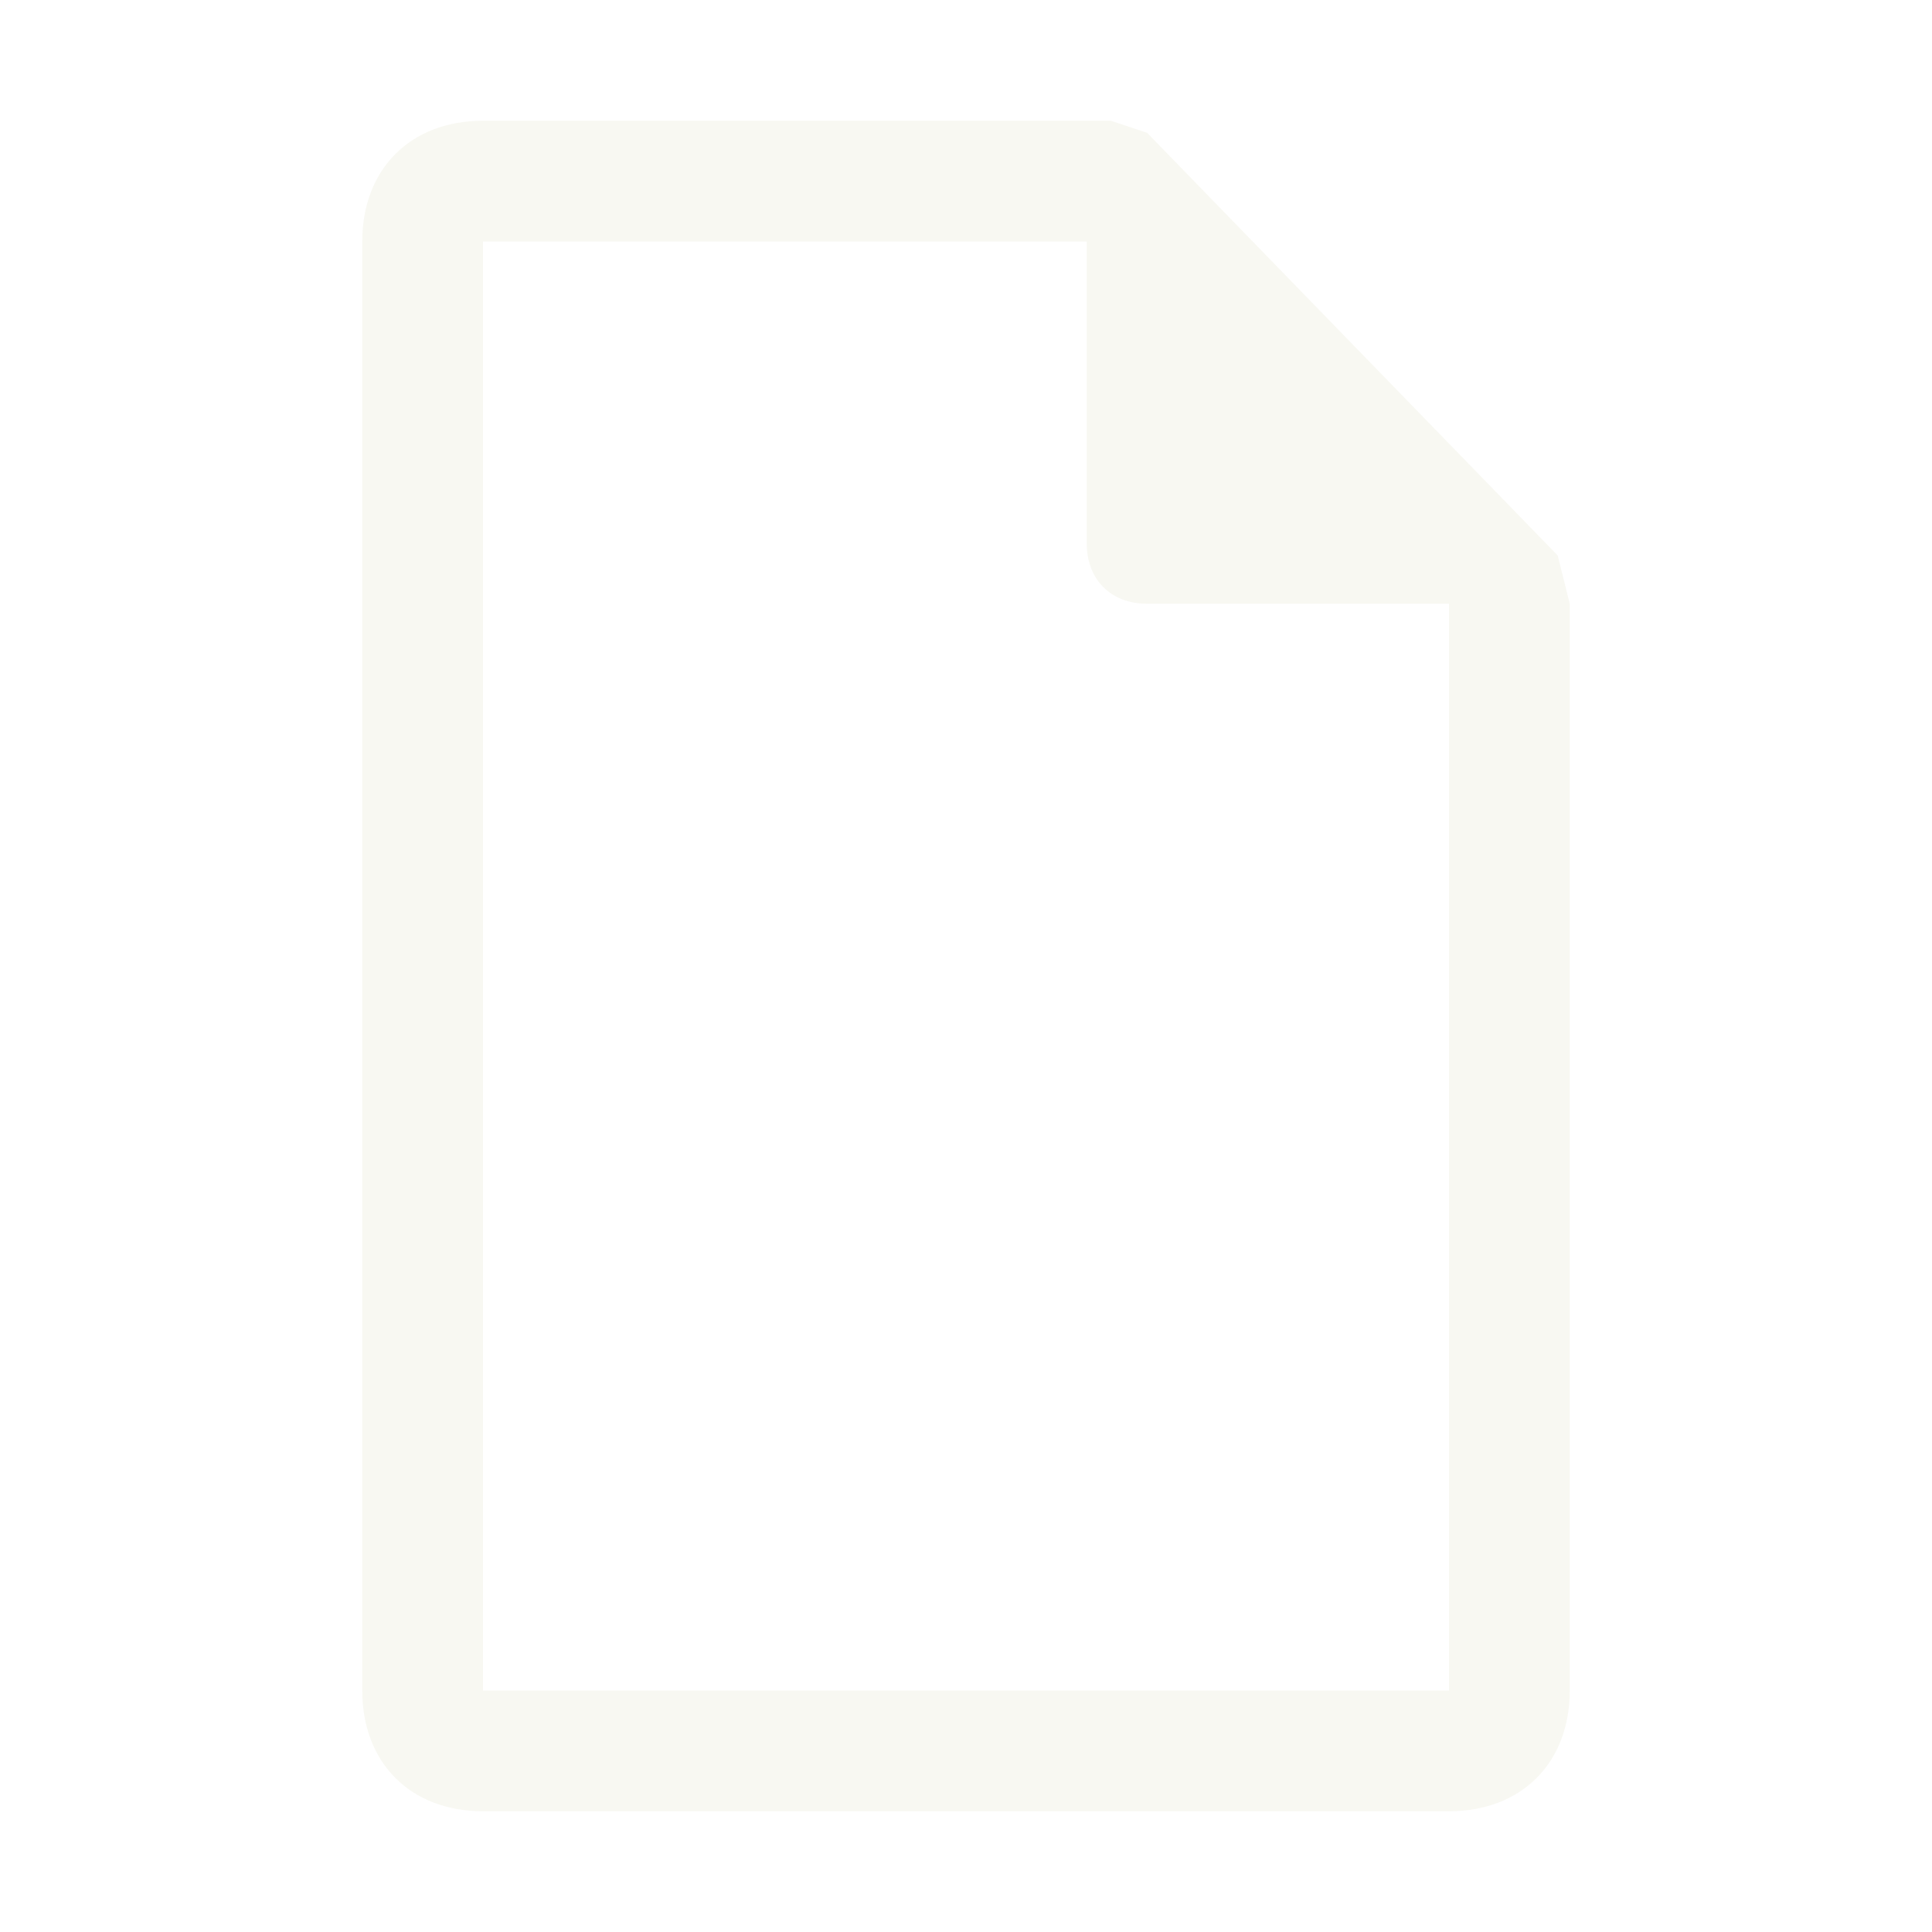
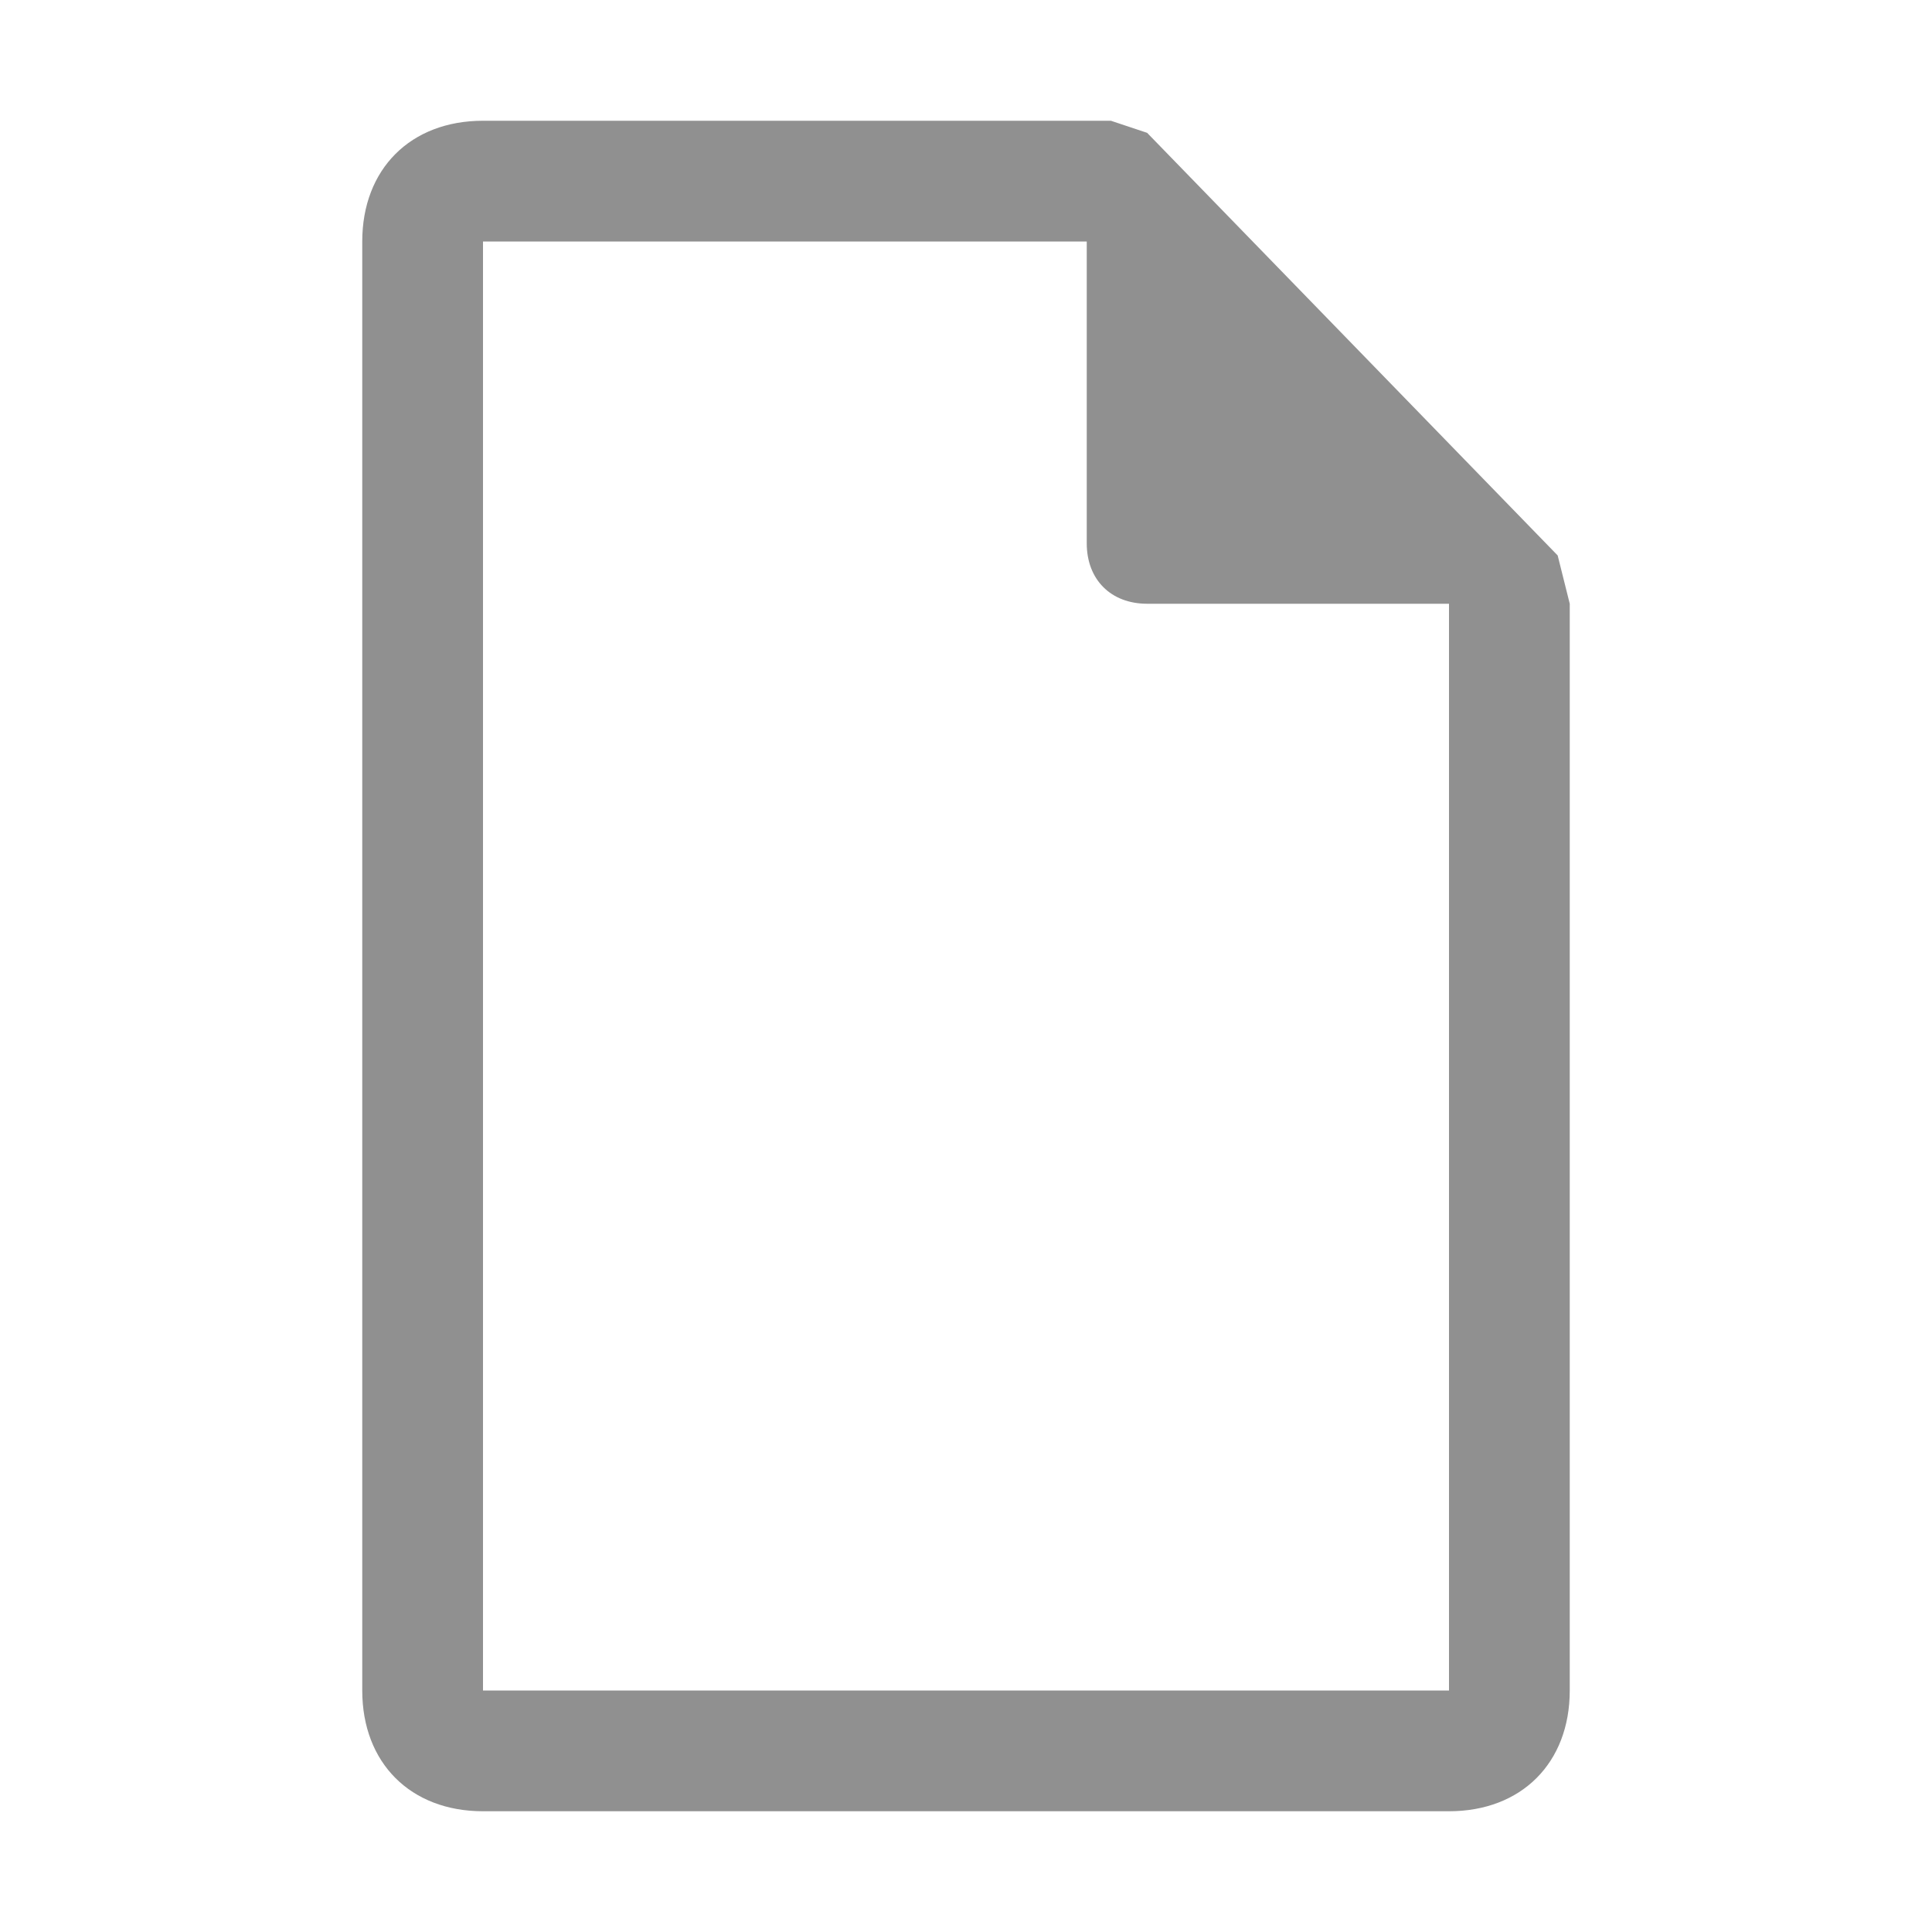
<svg xmlns="http://www.w3.org/2000/svg" viewBox="0 0 16 16" width="16" height="16">
-   <path fill="#f8f8f2" d="M9.5 1.1l3.4 3.5.1.4v9c0 .6-.4 1-1 1H4c-.6 0-1-.4-1-1V2c0-.6.4-1 1-1h5.2l.3.1zM9 5V2H4v12h8V5H9.5c-.3 0-.5-.2-.5-.5V2H9v3z" />
+   <path fill="#909090" d="M9.5 1.1l3.4 3.5.1.4v9c0 .6-.4 1-1 1H4c-.6 0-1-.4-1-1V2c0-.6.4-1 1-1h5.2l.3.1zM9 5V2H4v12h8V5H9.5c-.3 0-.5-.2-.5-.5V2H9v3z" />
</svg>
